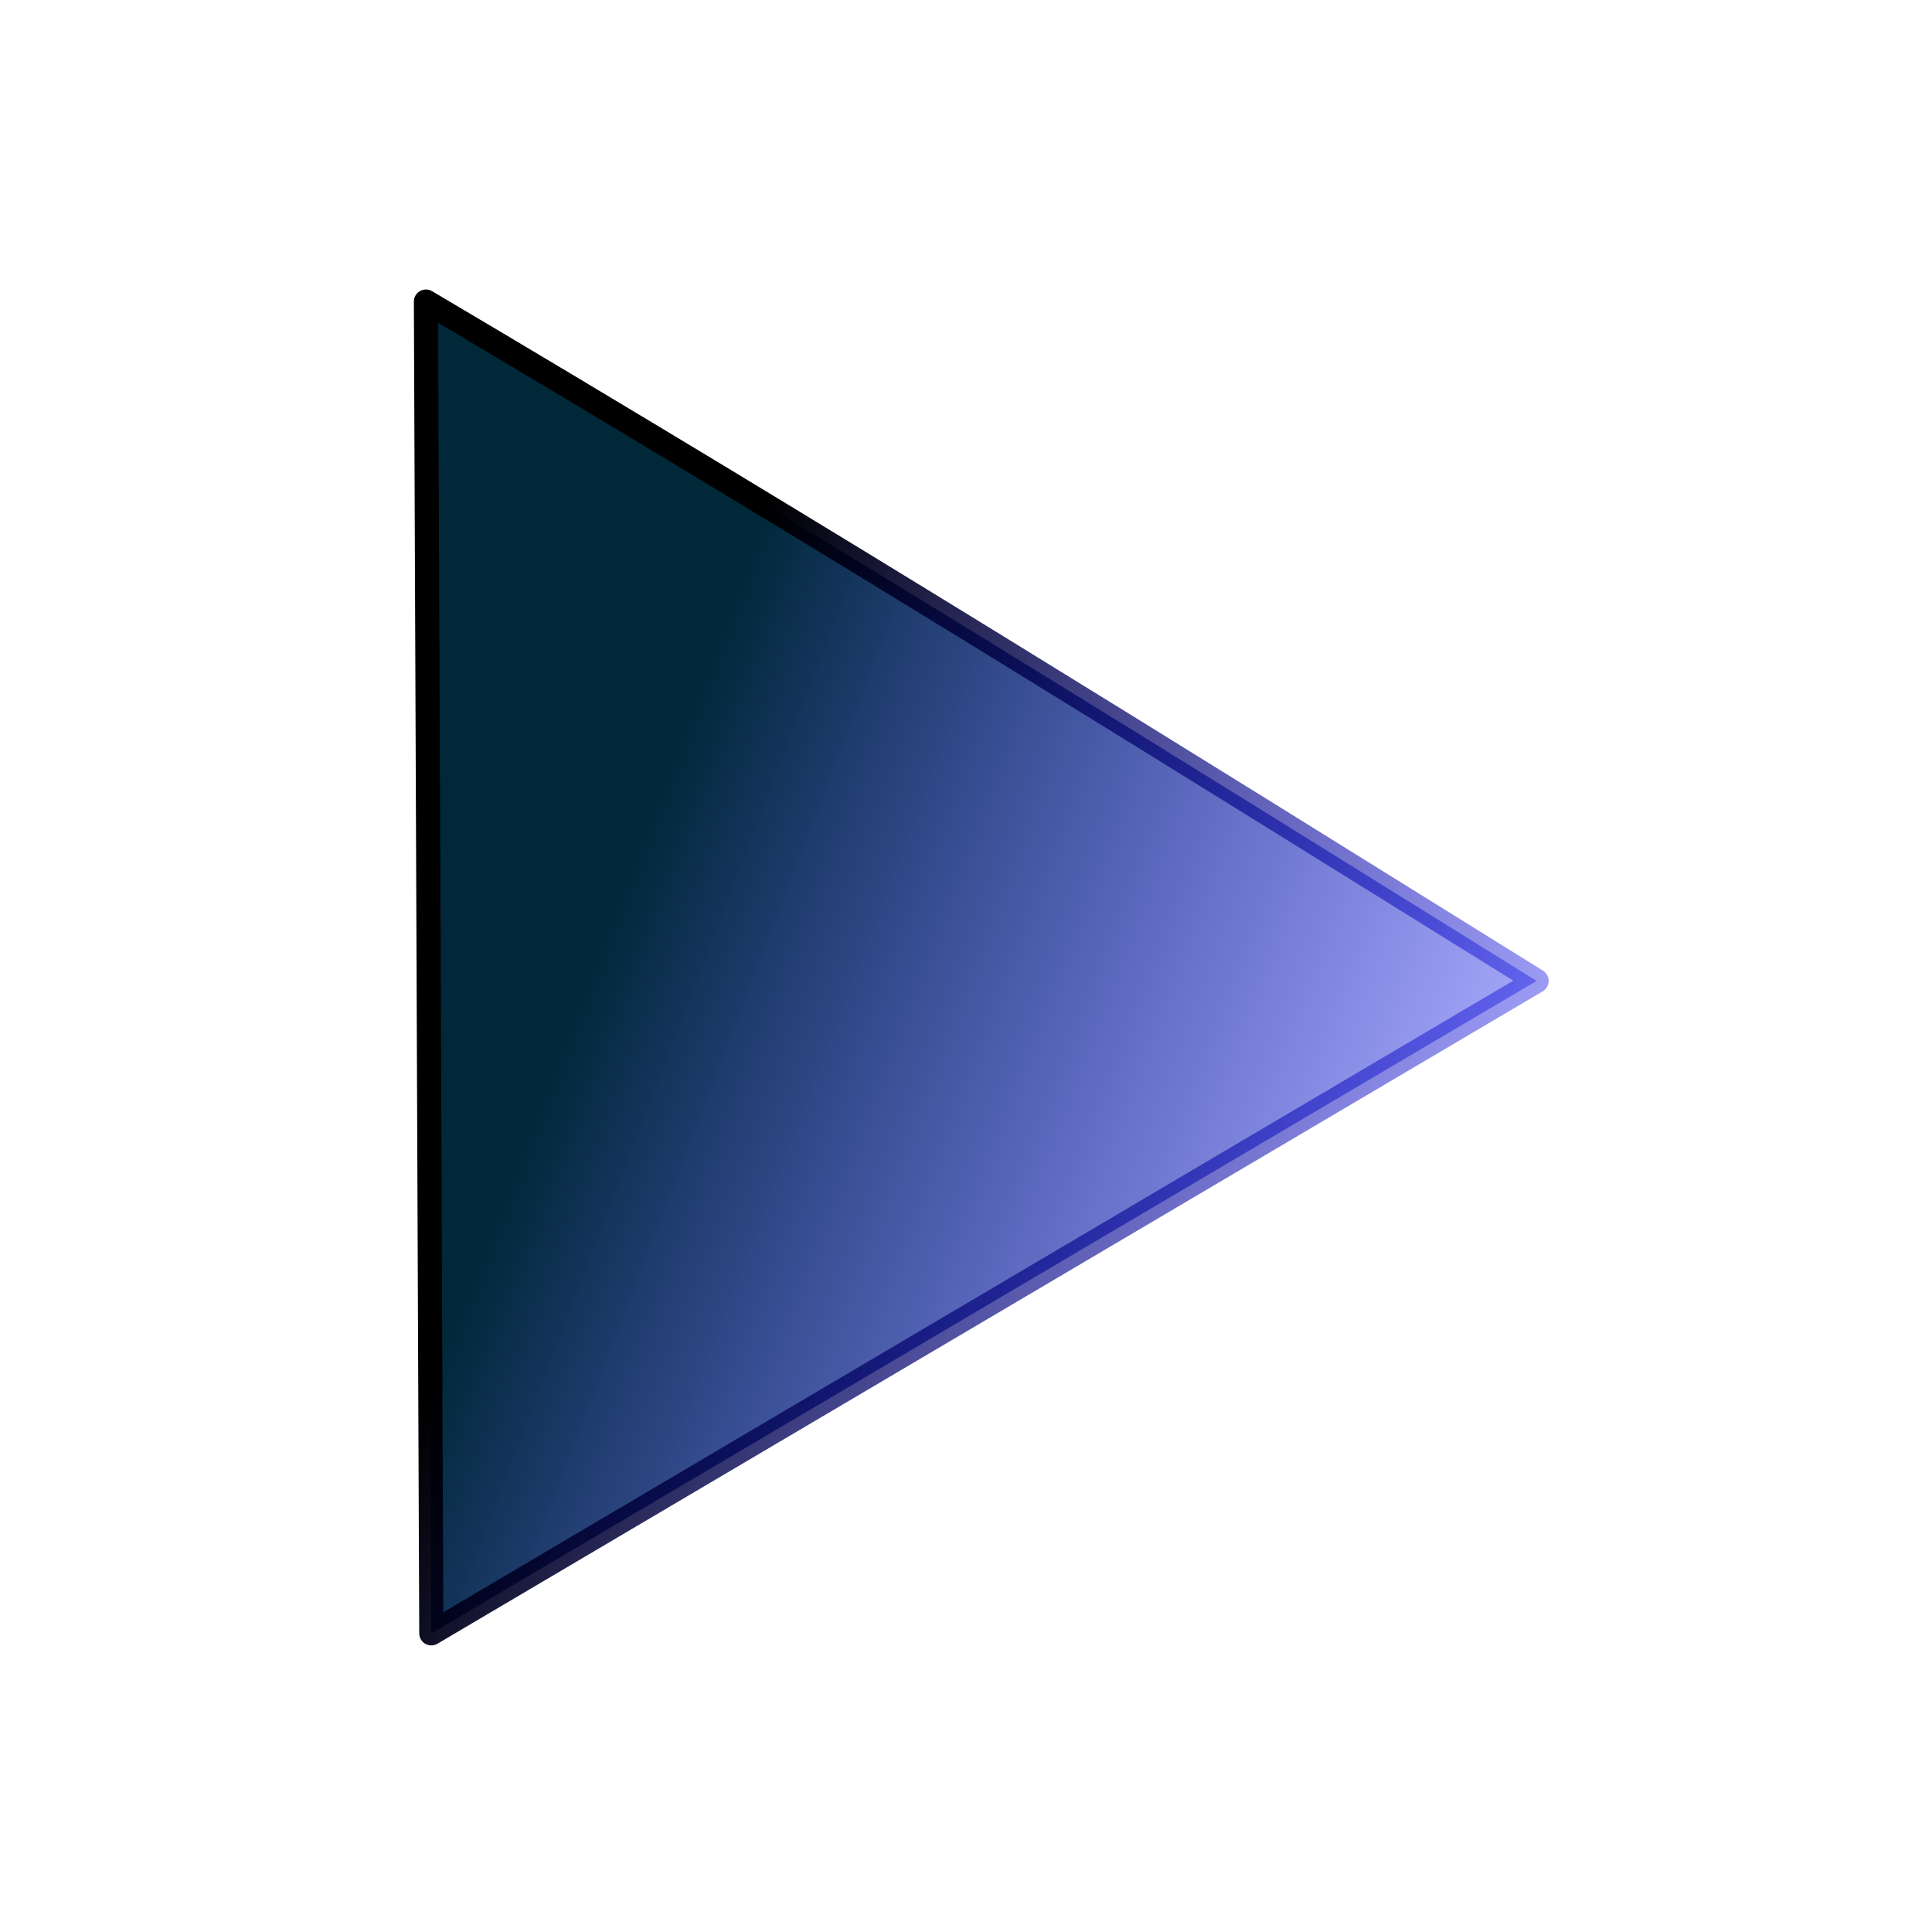
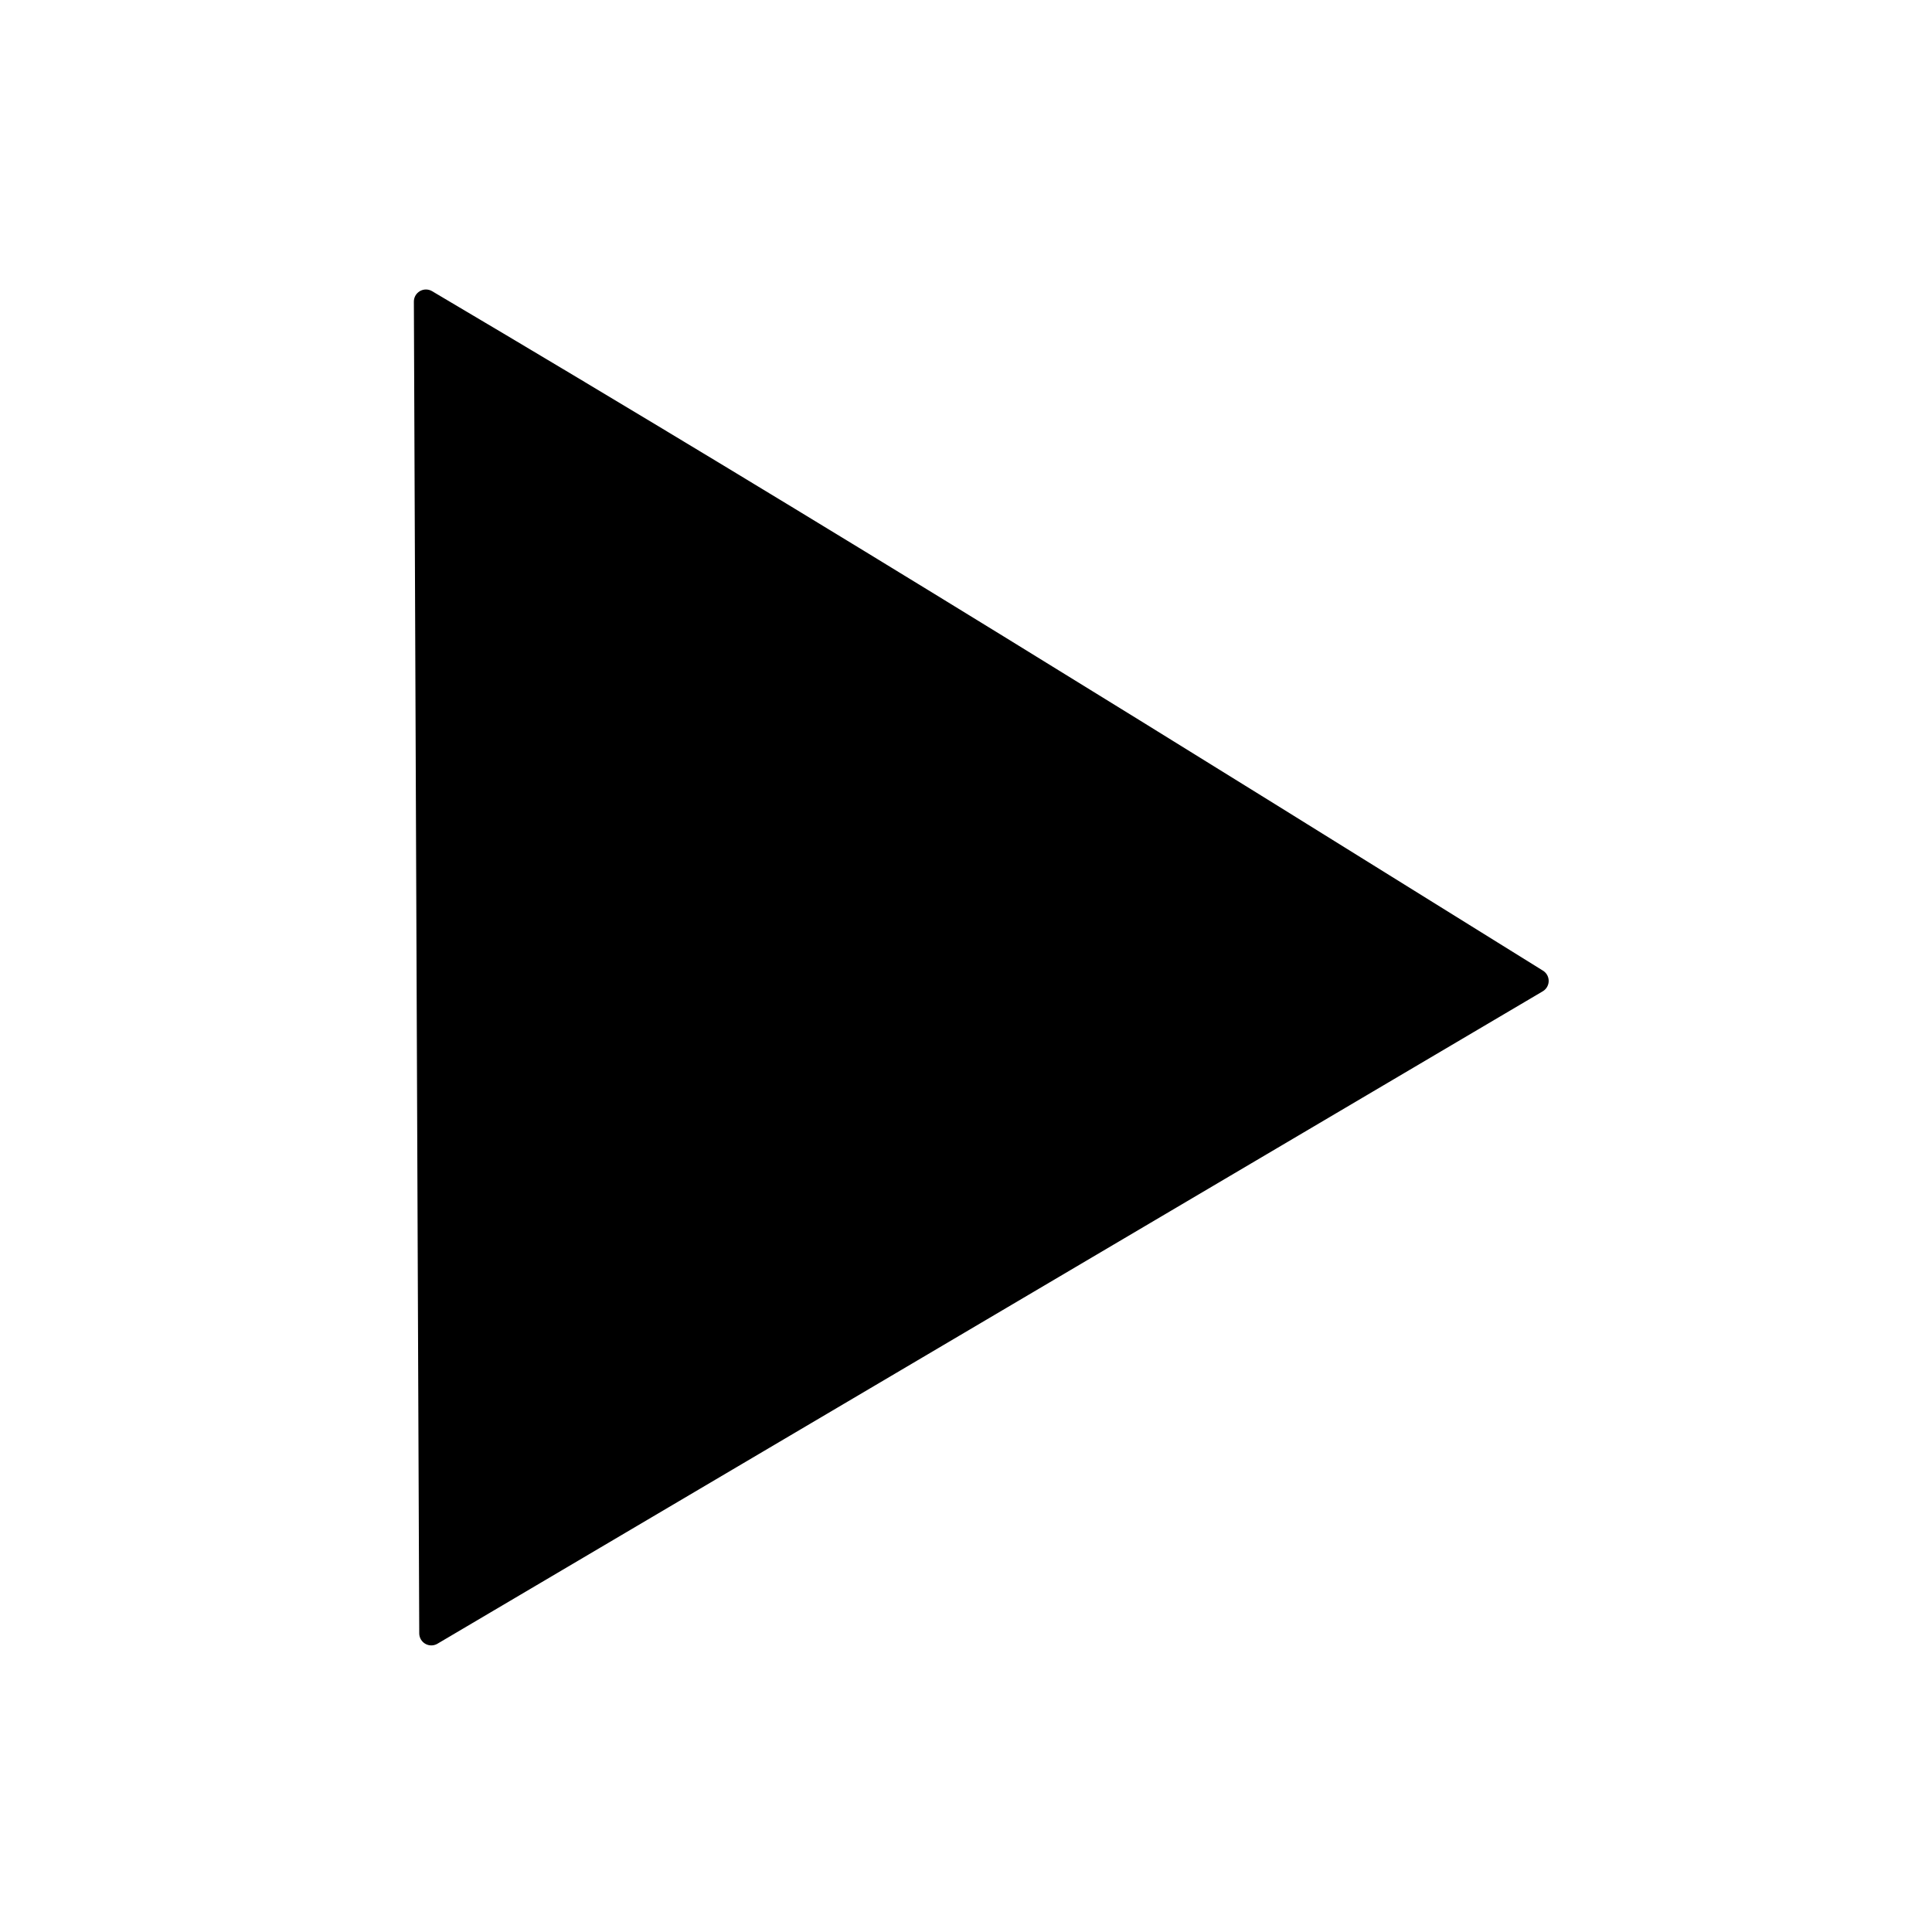
<svg xmlns="http://www.w3.org/2000/svg" version="1.1" viewBox="0 0 32 32">
-   <defs>
-     <linearGradient id="c" x1="11.913" x2="27.737" y1="10.398" y2="16.471" gradientUnits="userSpaceOnUse">
-       <stop stop-color="#002839" offset="0" />
-       <stop stop-color="#00f" stop-opacity=".259" offset="1" />
-     </linearGradient>
-     <linearGradient id="d" x1="11.913" x2="27.737" y1="10.398" y2="16.471" gradientUnits="userSpaceOnUse">
-       <stop offset="0" />
-       <stop stop-color="#00f" stop-opacity=".306" offset="1" />
-     </linearGradient>
-   </defs>
-   <path d="m7.055 4.995c6.614 3.911 12.473 7.571 18.396 11.252l-18.307 10.806z" fill="url(#c)" stroke="url(#d)" stroke-linejoin="round" stroke-width=".4" />
+   <path d="m7.055 4.995c6.614 3.911 12.473 7.571 18.396 11.252l-18.307 10.806z" stroke="#000" stroke-linejoin="round" stroke-width=".4" />
</svg>
